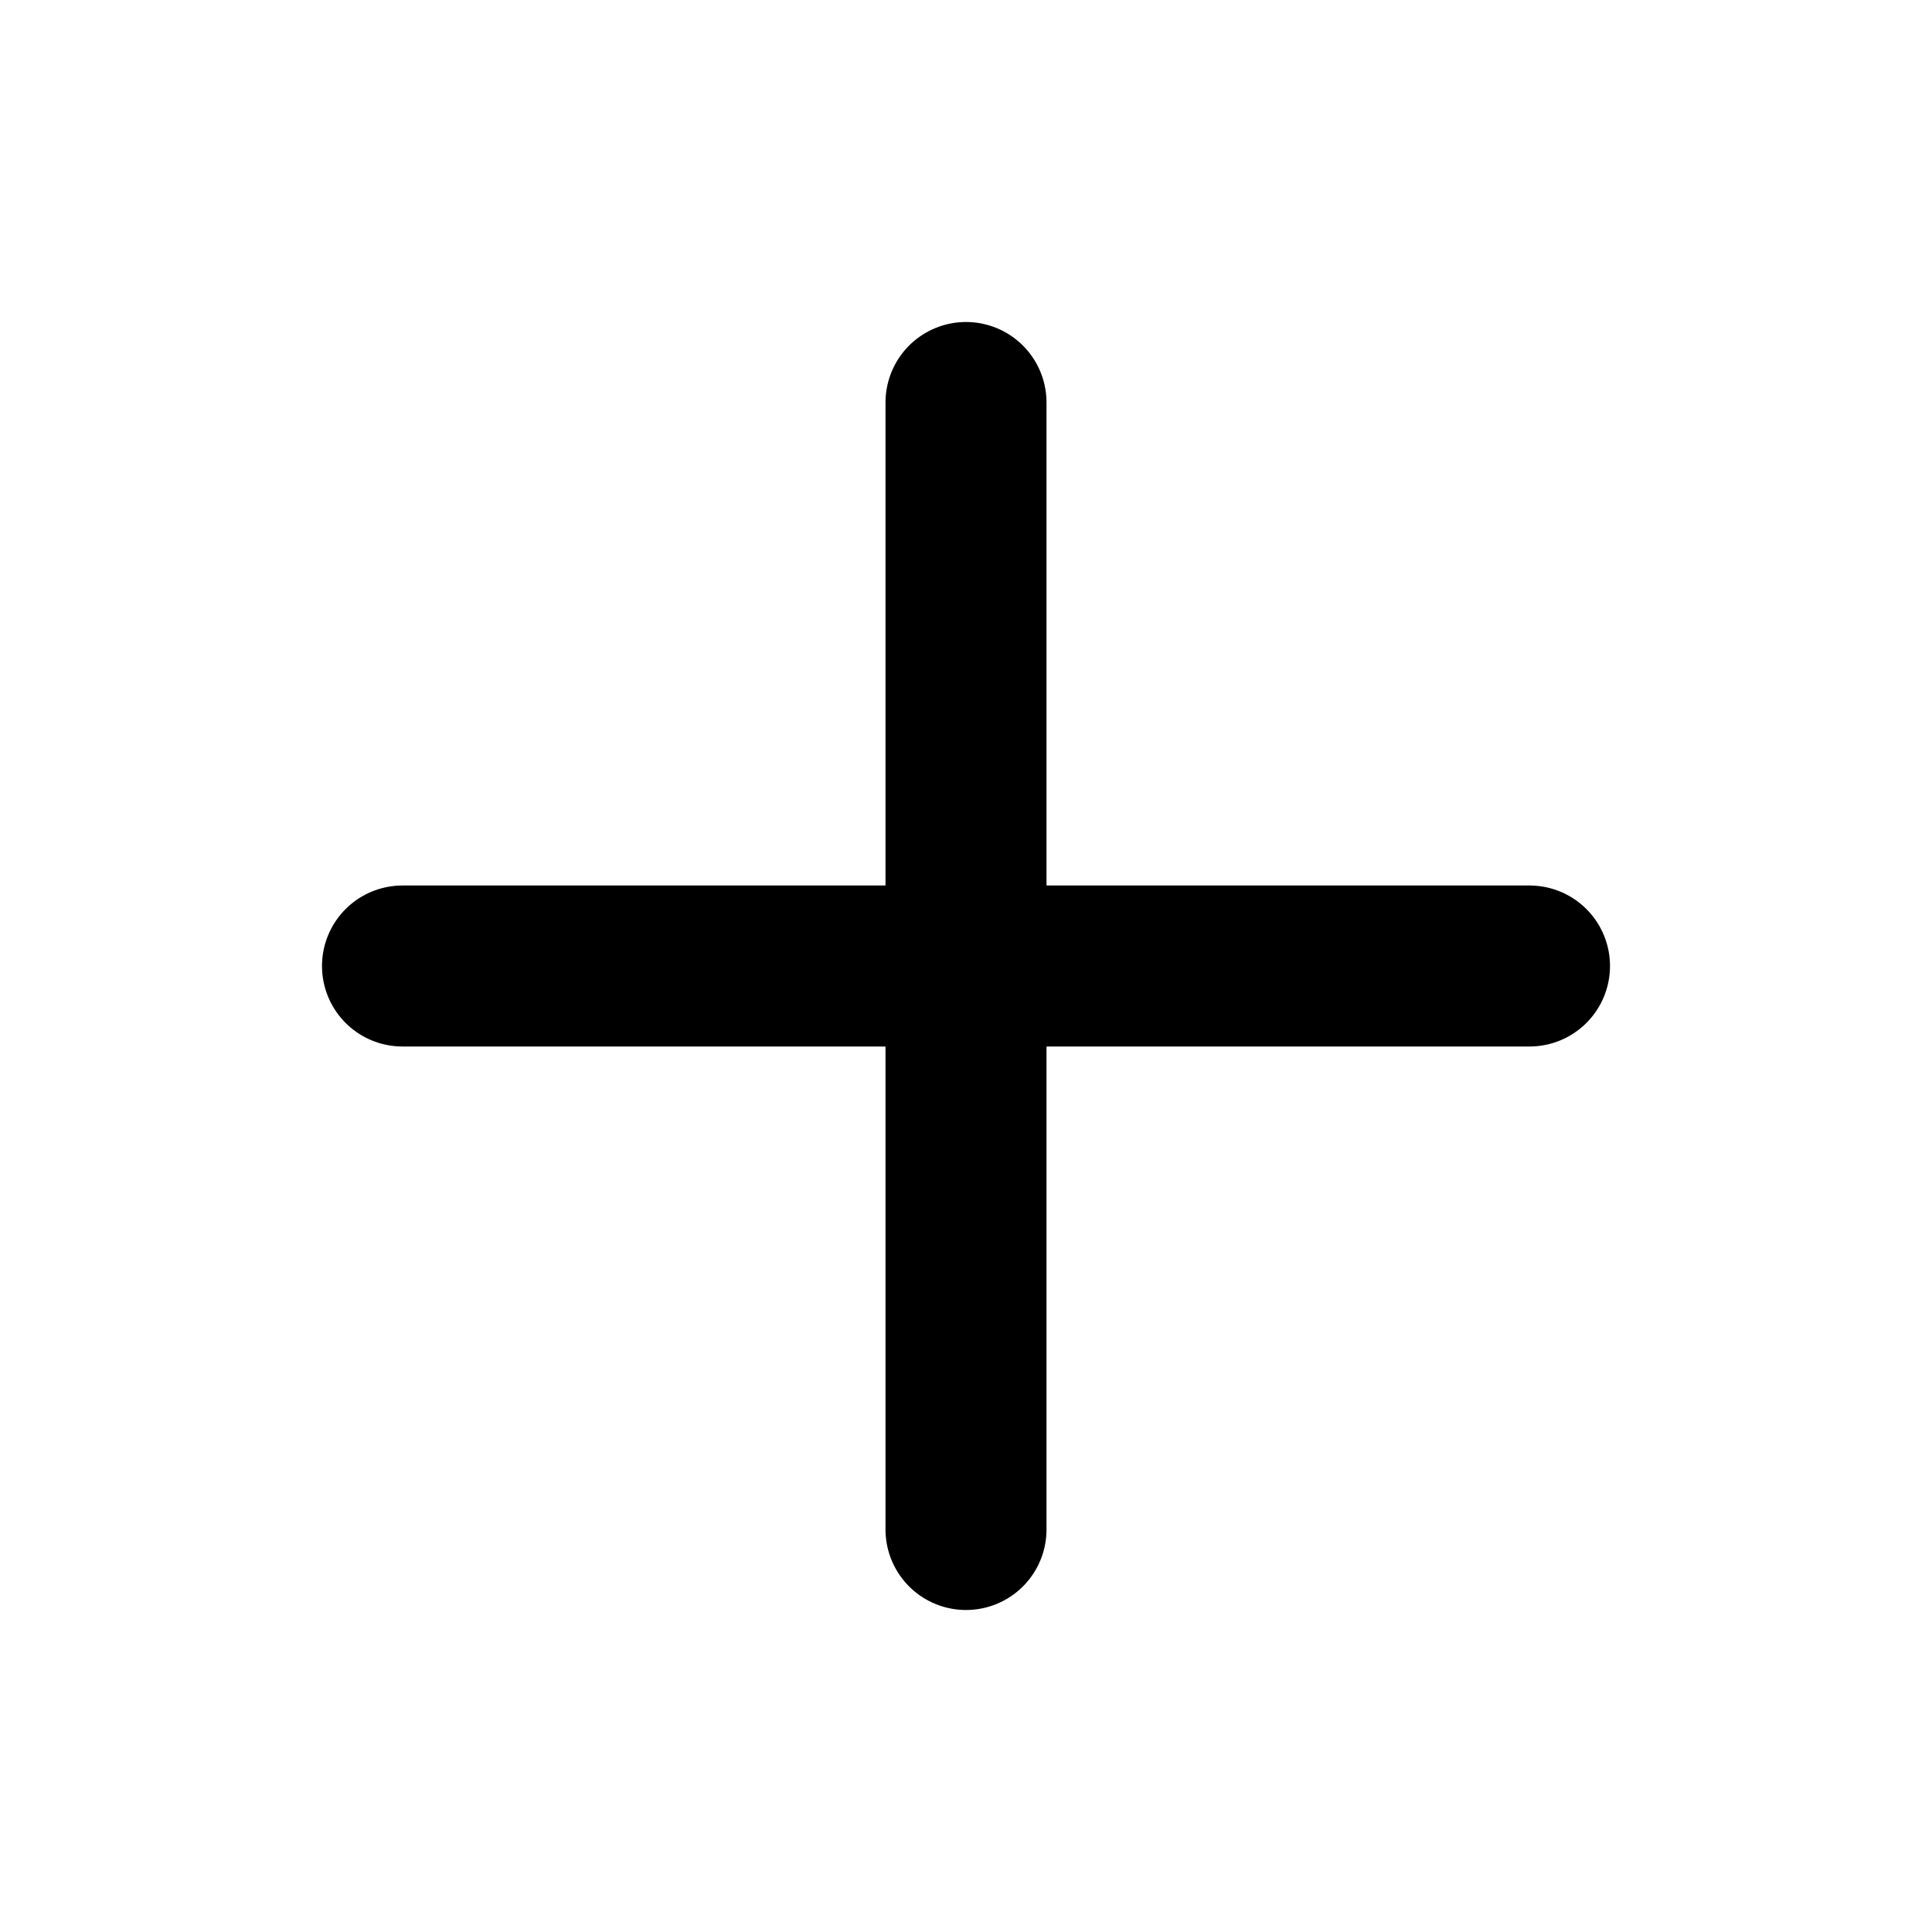
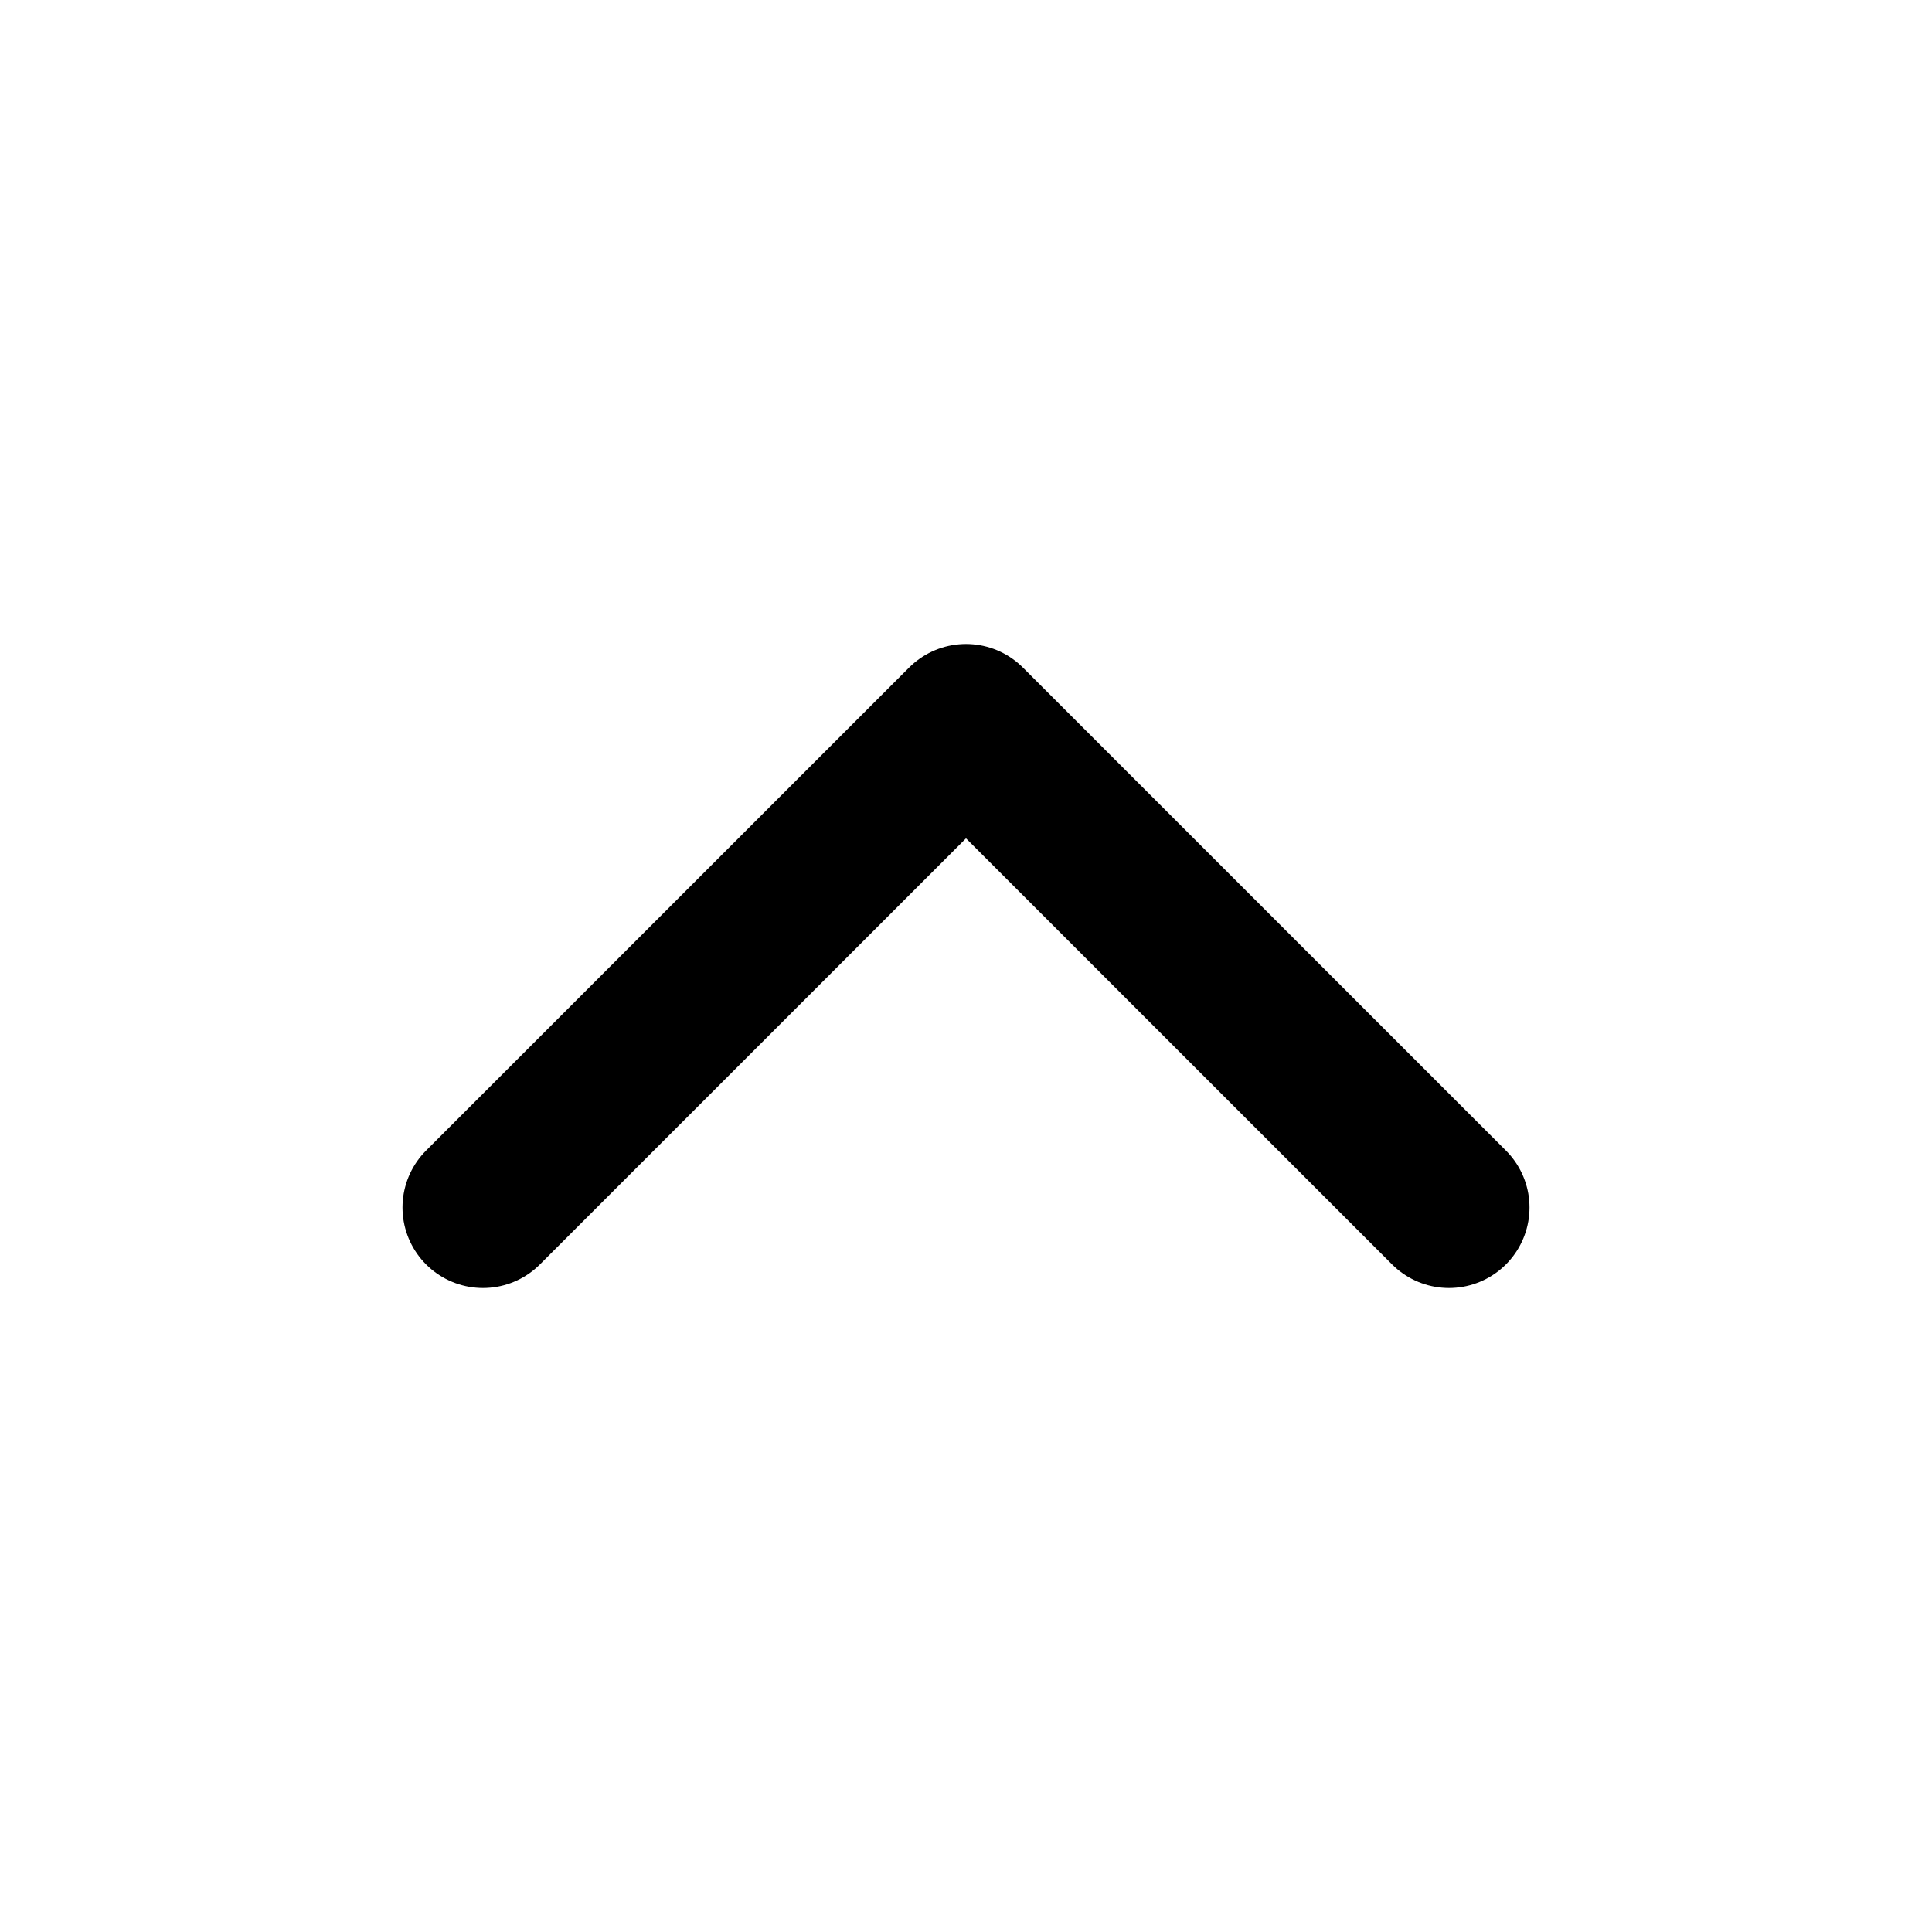
- <svg xmlns="http://www.w3.org/2000/svg" width="24" height="24" viewBox="0 0 24 24" fill="none" stroke="currentColor" stroke-width="2" stroke-linecap="round" stroke-linejoin="round" class="icon icon-tabler icons-tabler-outline icon-tabler-plus">
+ <svg xmlns="http://www.w3.org/2000/svg" width="24" height="24" viewBox="0 0 24 24" fill="none" stroke="currentColor" stroke-width="2" stroke-linecap="round" stroke-linejoin="round" class="icon icon-tabler icons-tabler-outline icon-tabler-chevron-up">
  <path stroke="none" d="M0 0h24v24H0z" fill="none" />
-   <path d="M12 5l0 14" />
-   <path d="M5 12l14 0" />
+   <path d="M6 15l6 -6l6 6" />
</svg>
